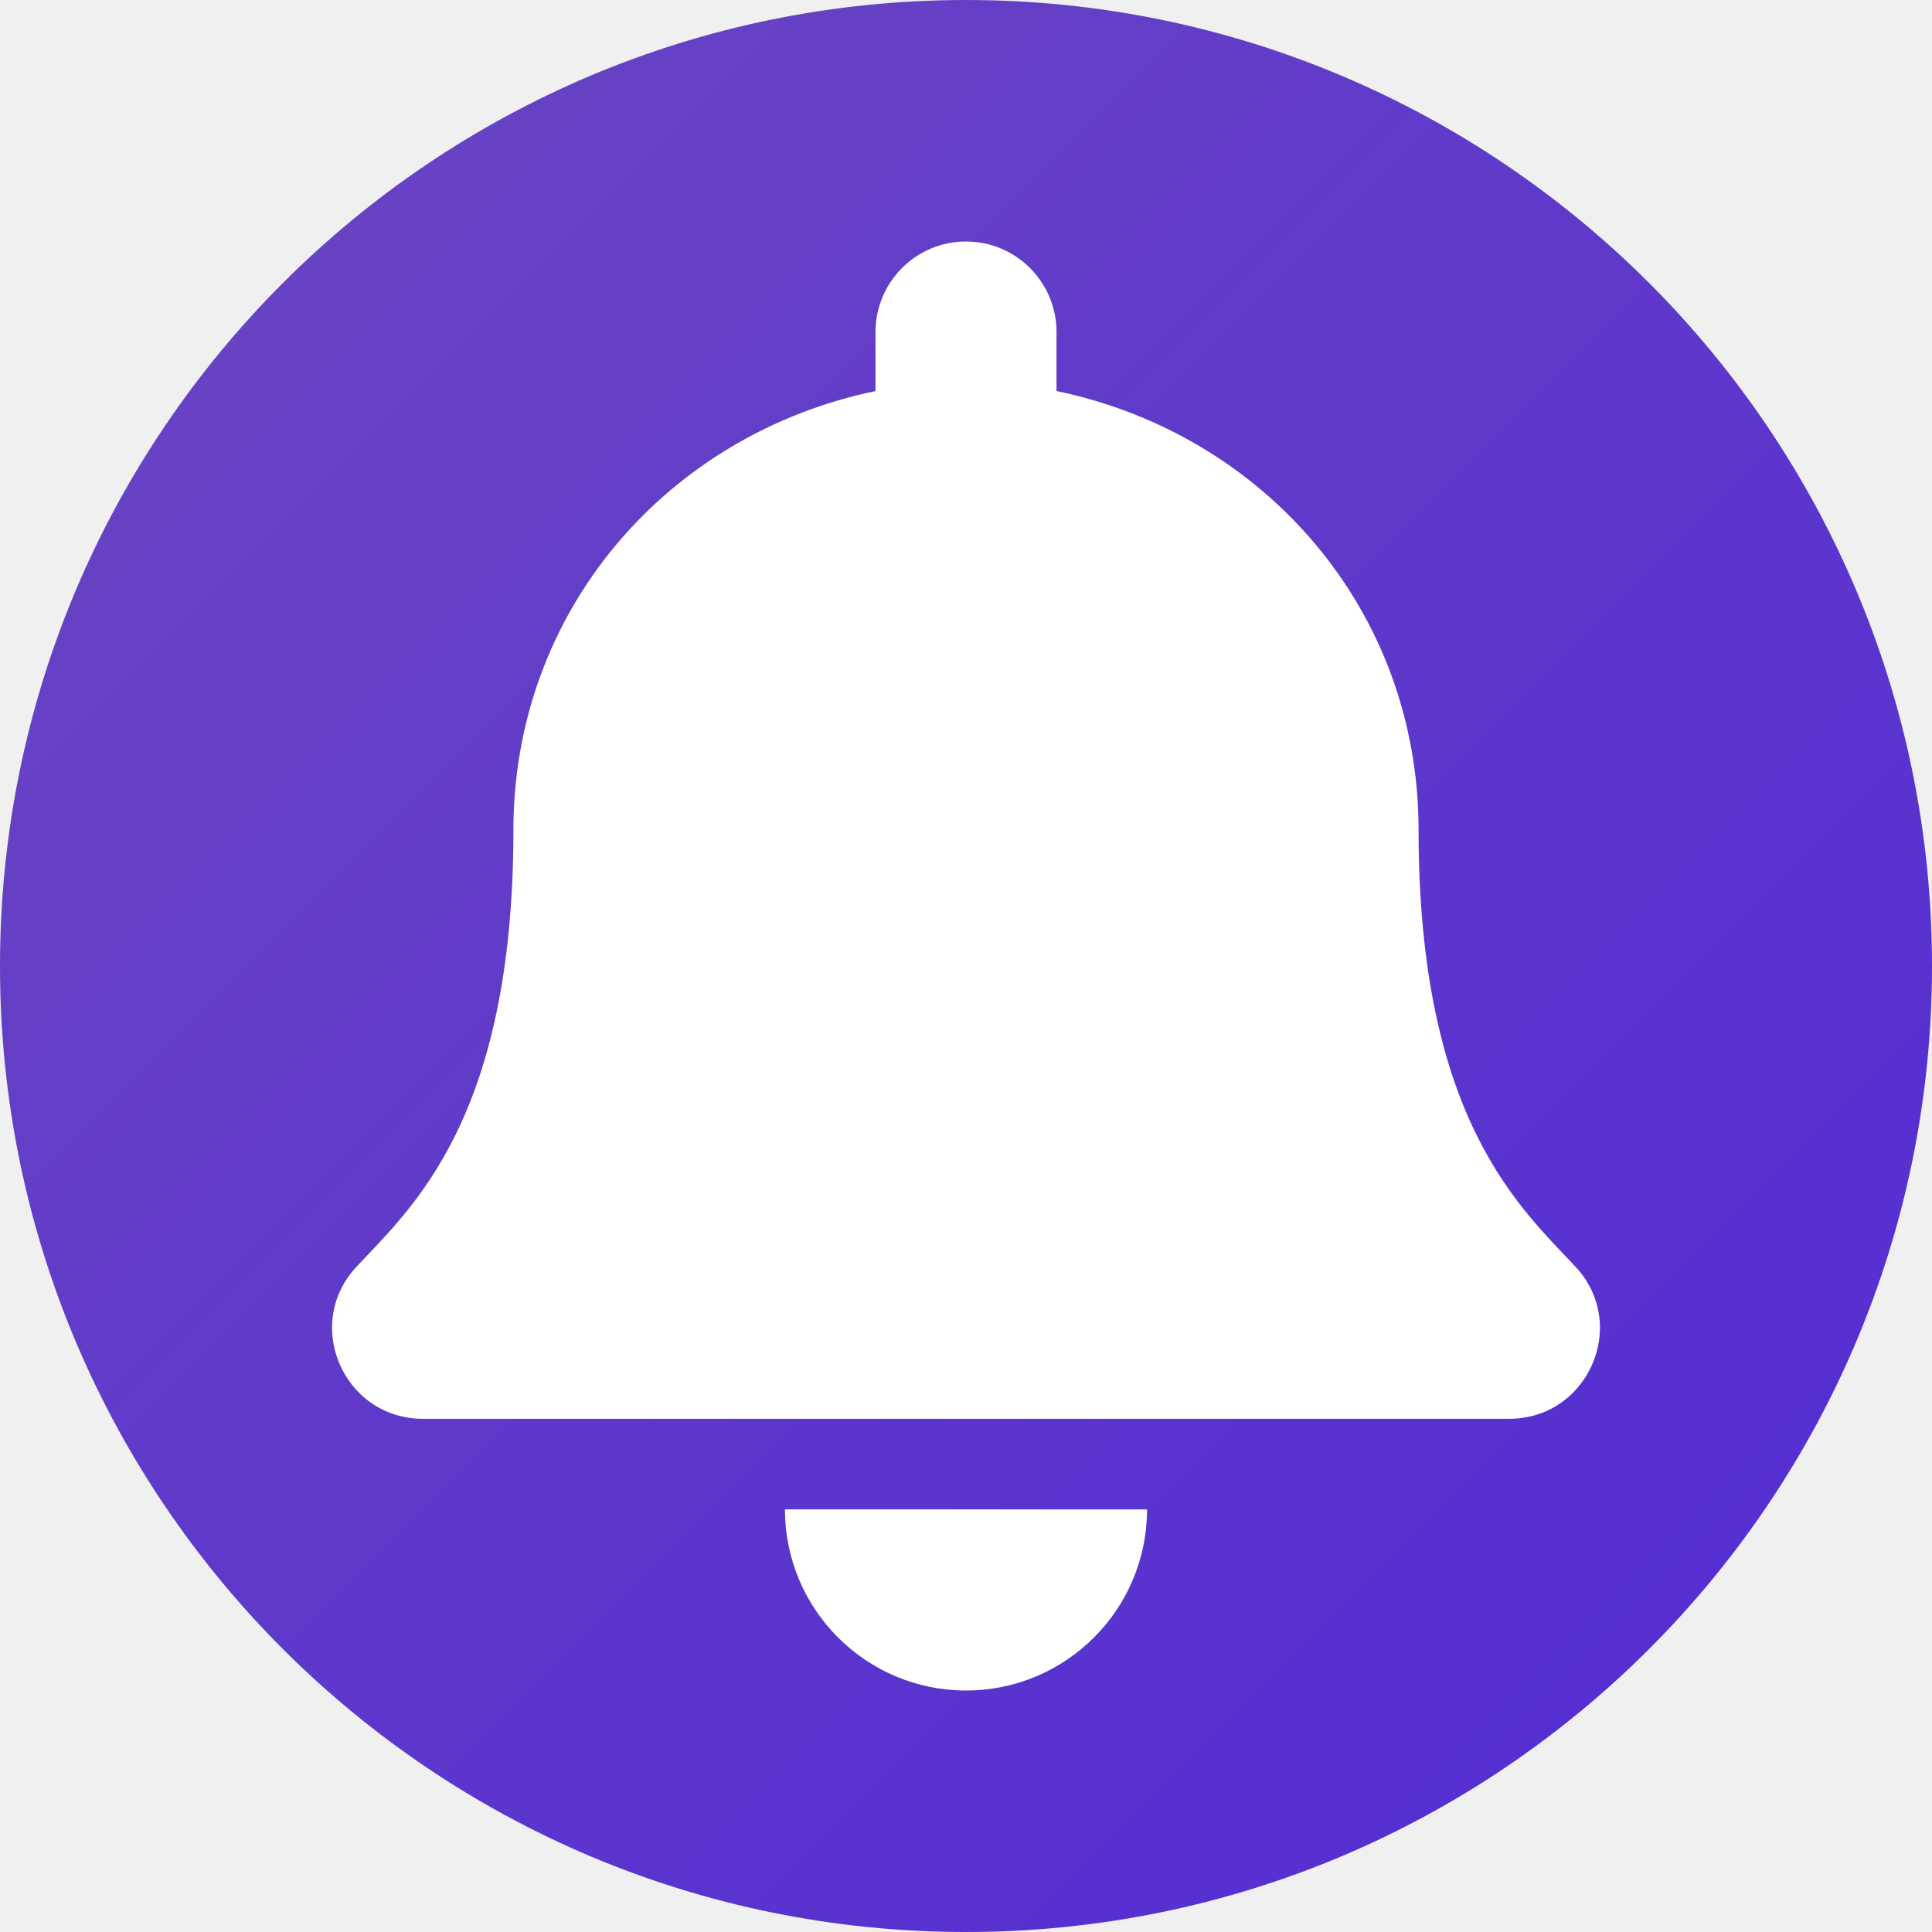
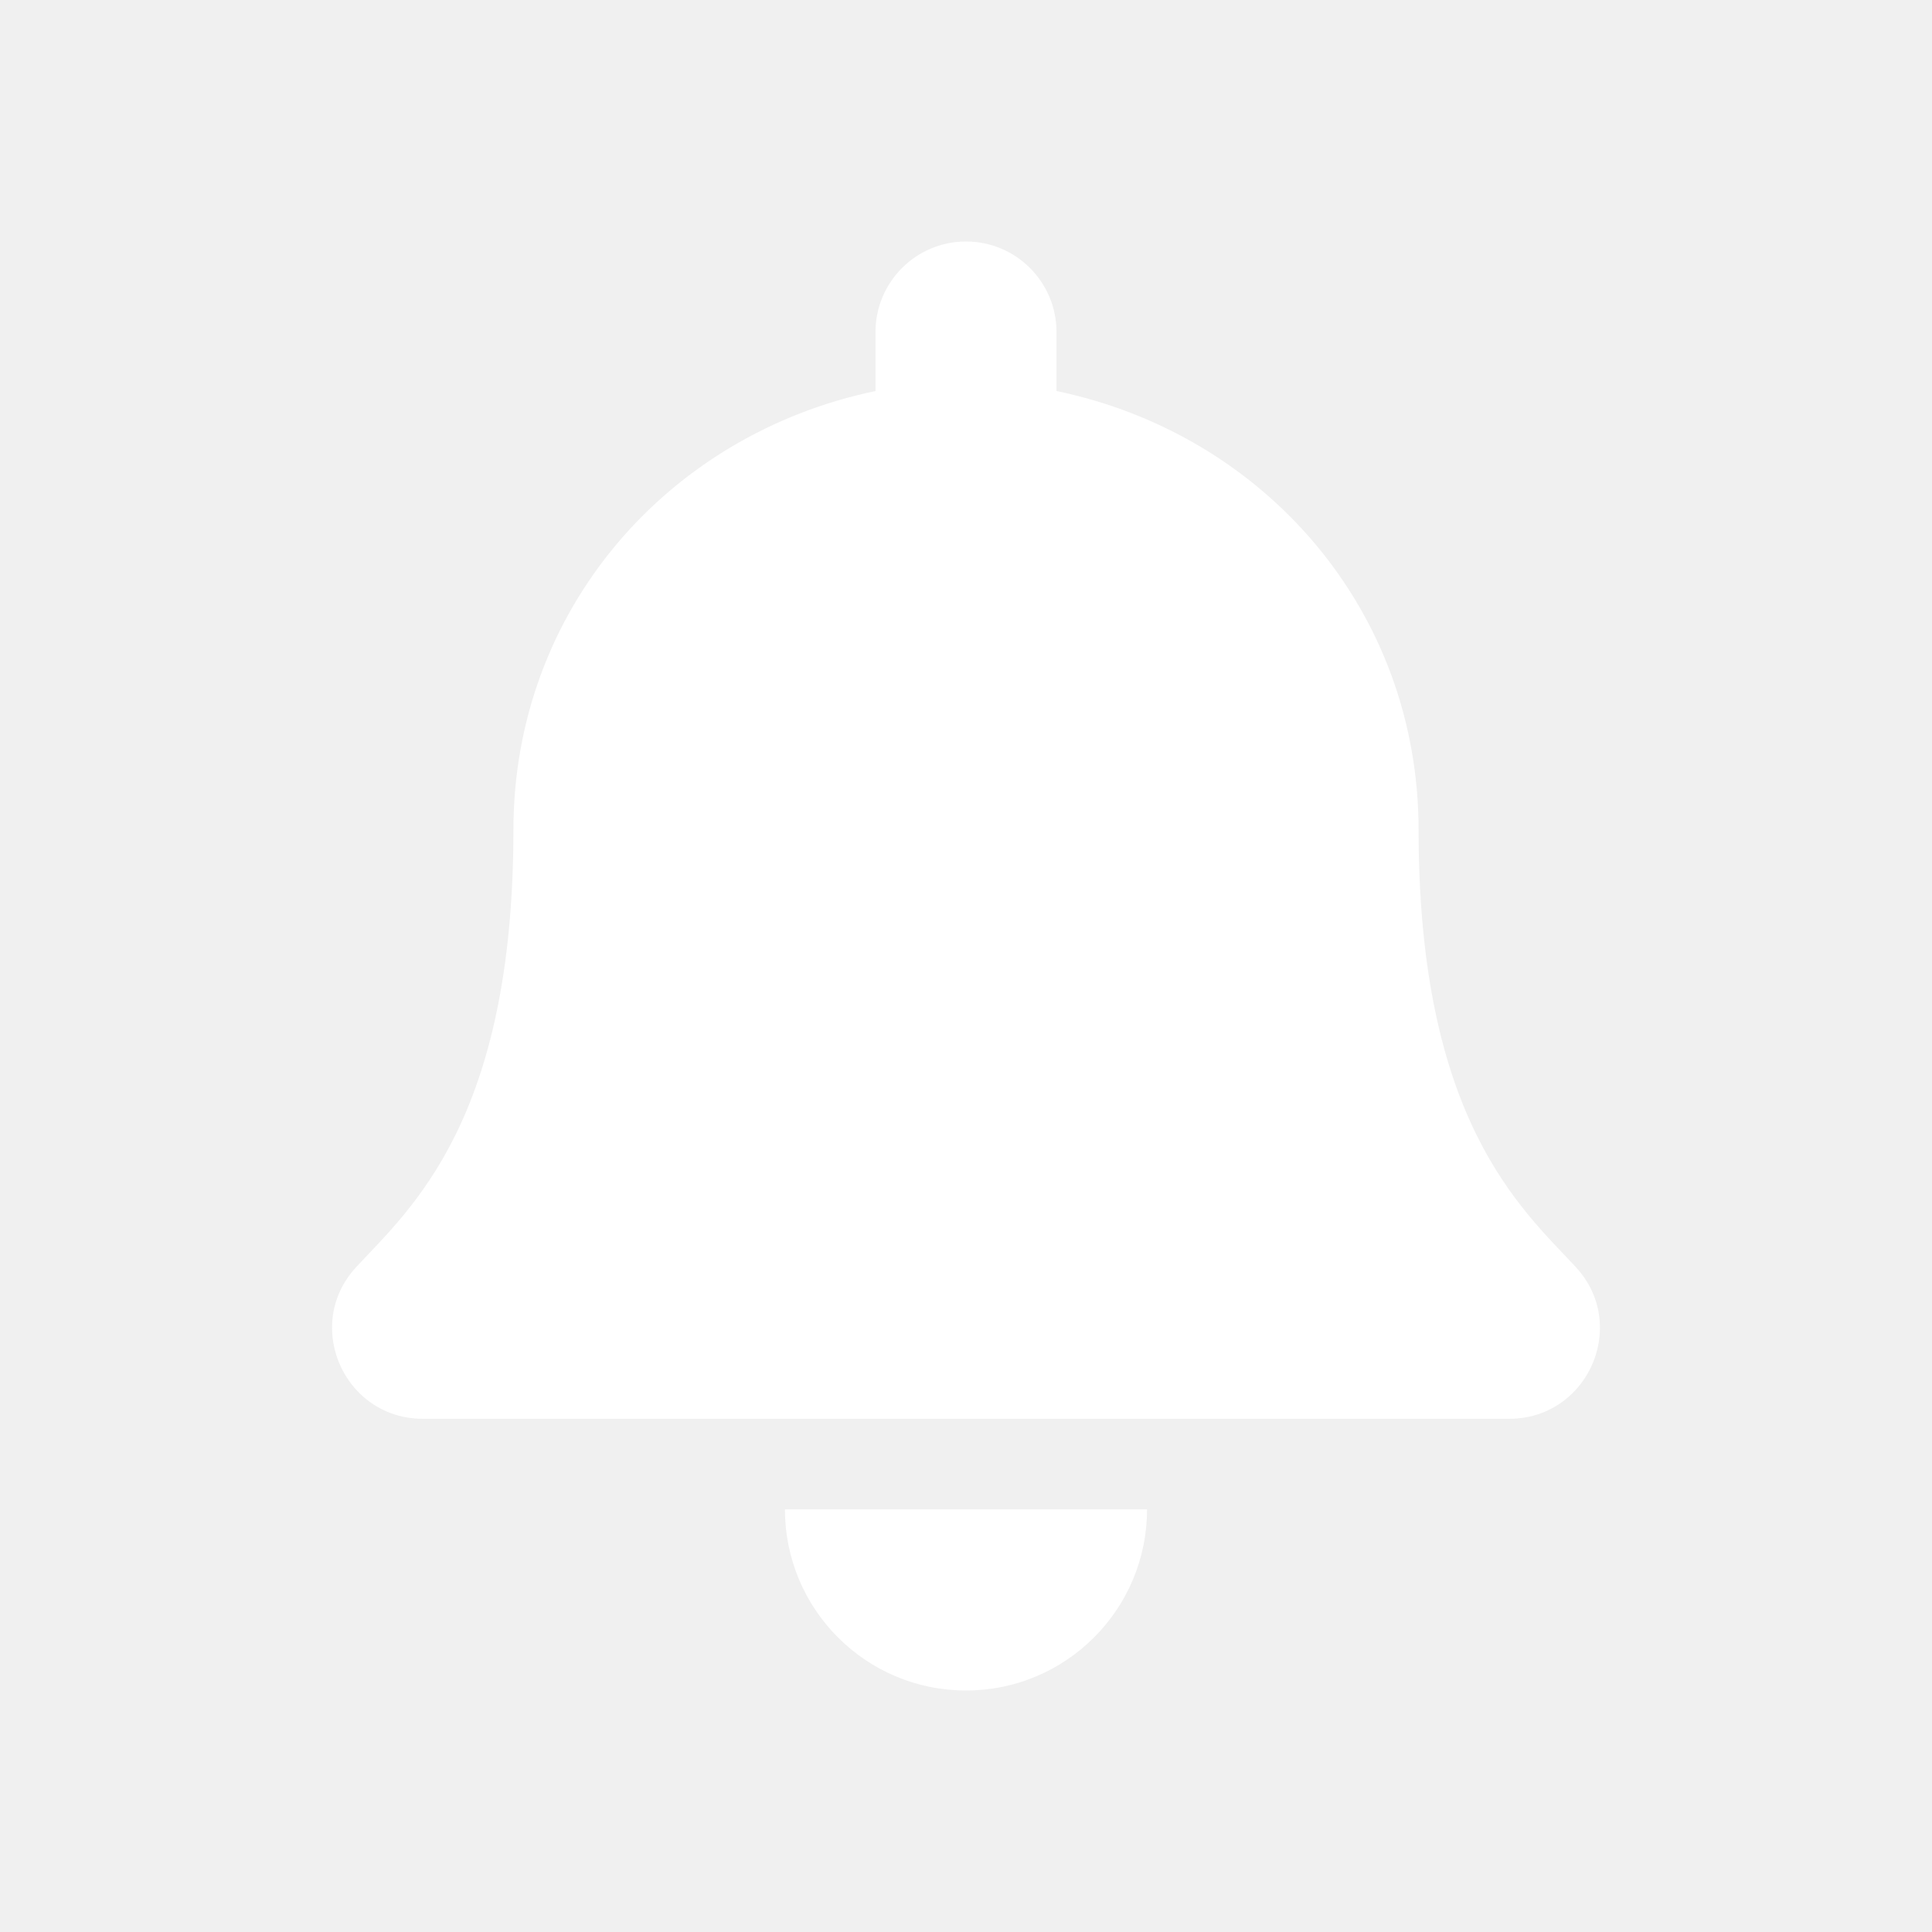
<svg xmlns="http://www.w3.org/2000/svg" viewBox="0 0 512 512" width="512" height="512">
-   <defs>
-     <linearGradient id="bgGradient" x1="0%" y1="0%" x2="100%" y2="100%">
-       <stop offset="0%" style="stop-color:#6B46C1;stop-opacity:1" />
-       <stop offset="100%" style="stop-color:#512BD4;stop-opacity:1" />
-     </linearGradient>
-   </defs>
-   <circle cx="256" cy="256" r="256" fill="url(#bgGradient)" />
  <g transform="translate(256, 256) scale(0.75) translate(-224, -256)">
    <path fill="#ffffff" d="M224 512c35.32 0 63.97-28.65 63.97-64H160.03c0 35.35 28.65 64 63.97 64zm215.39-149.71c-19.32-20.76-55.47-51.99-55.47-154.29 0-77.7-54.48-139.9-127.94-155.16V32c0-17.67-14.32-32-31.98-32s-31.98 14.33-31.98 32v20.84C118.56 68.1 64.08 130.3 64.08 208c0 102.3-36.15 133.53-55.47 154.29-6 6.45-8.66 14.16-8.61 21.71.11 16.4 12.98 32 32.1 32h383.8c19.12 0 32-15.6 32.1-32 .05-7.55-2.61-15.27-8.61-21.71z" />
  </g>
</svg>
